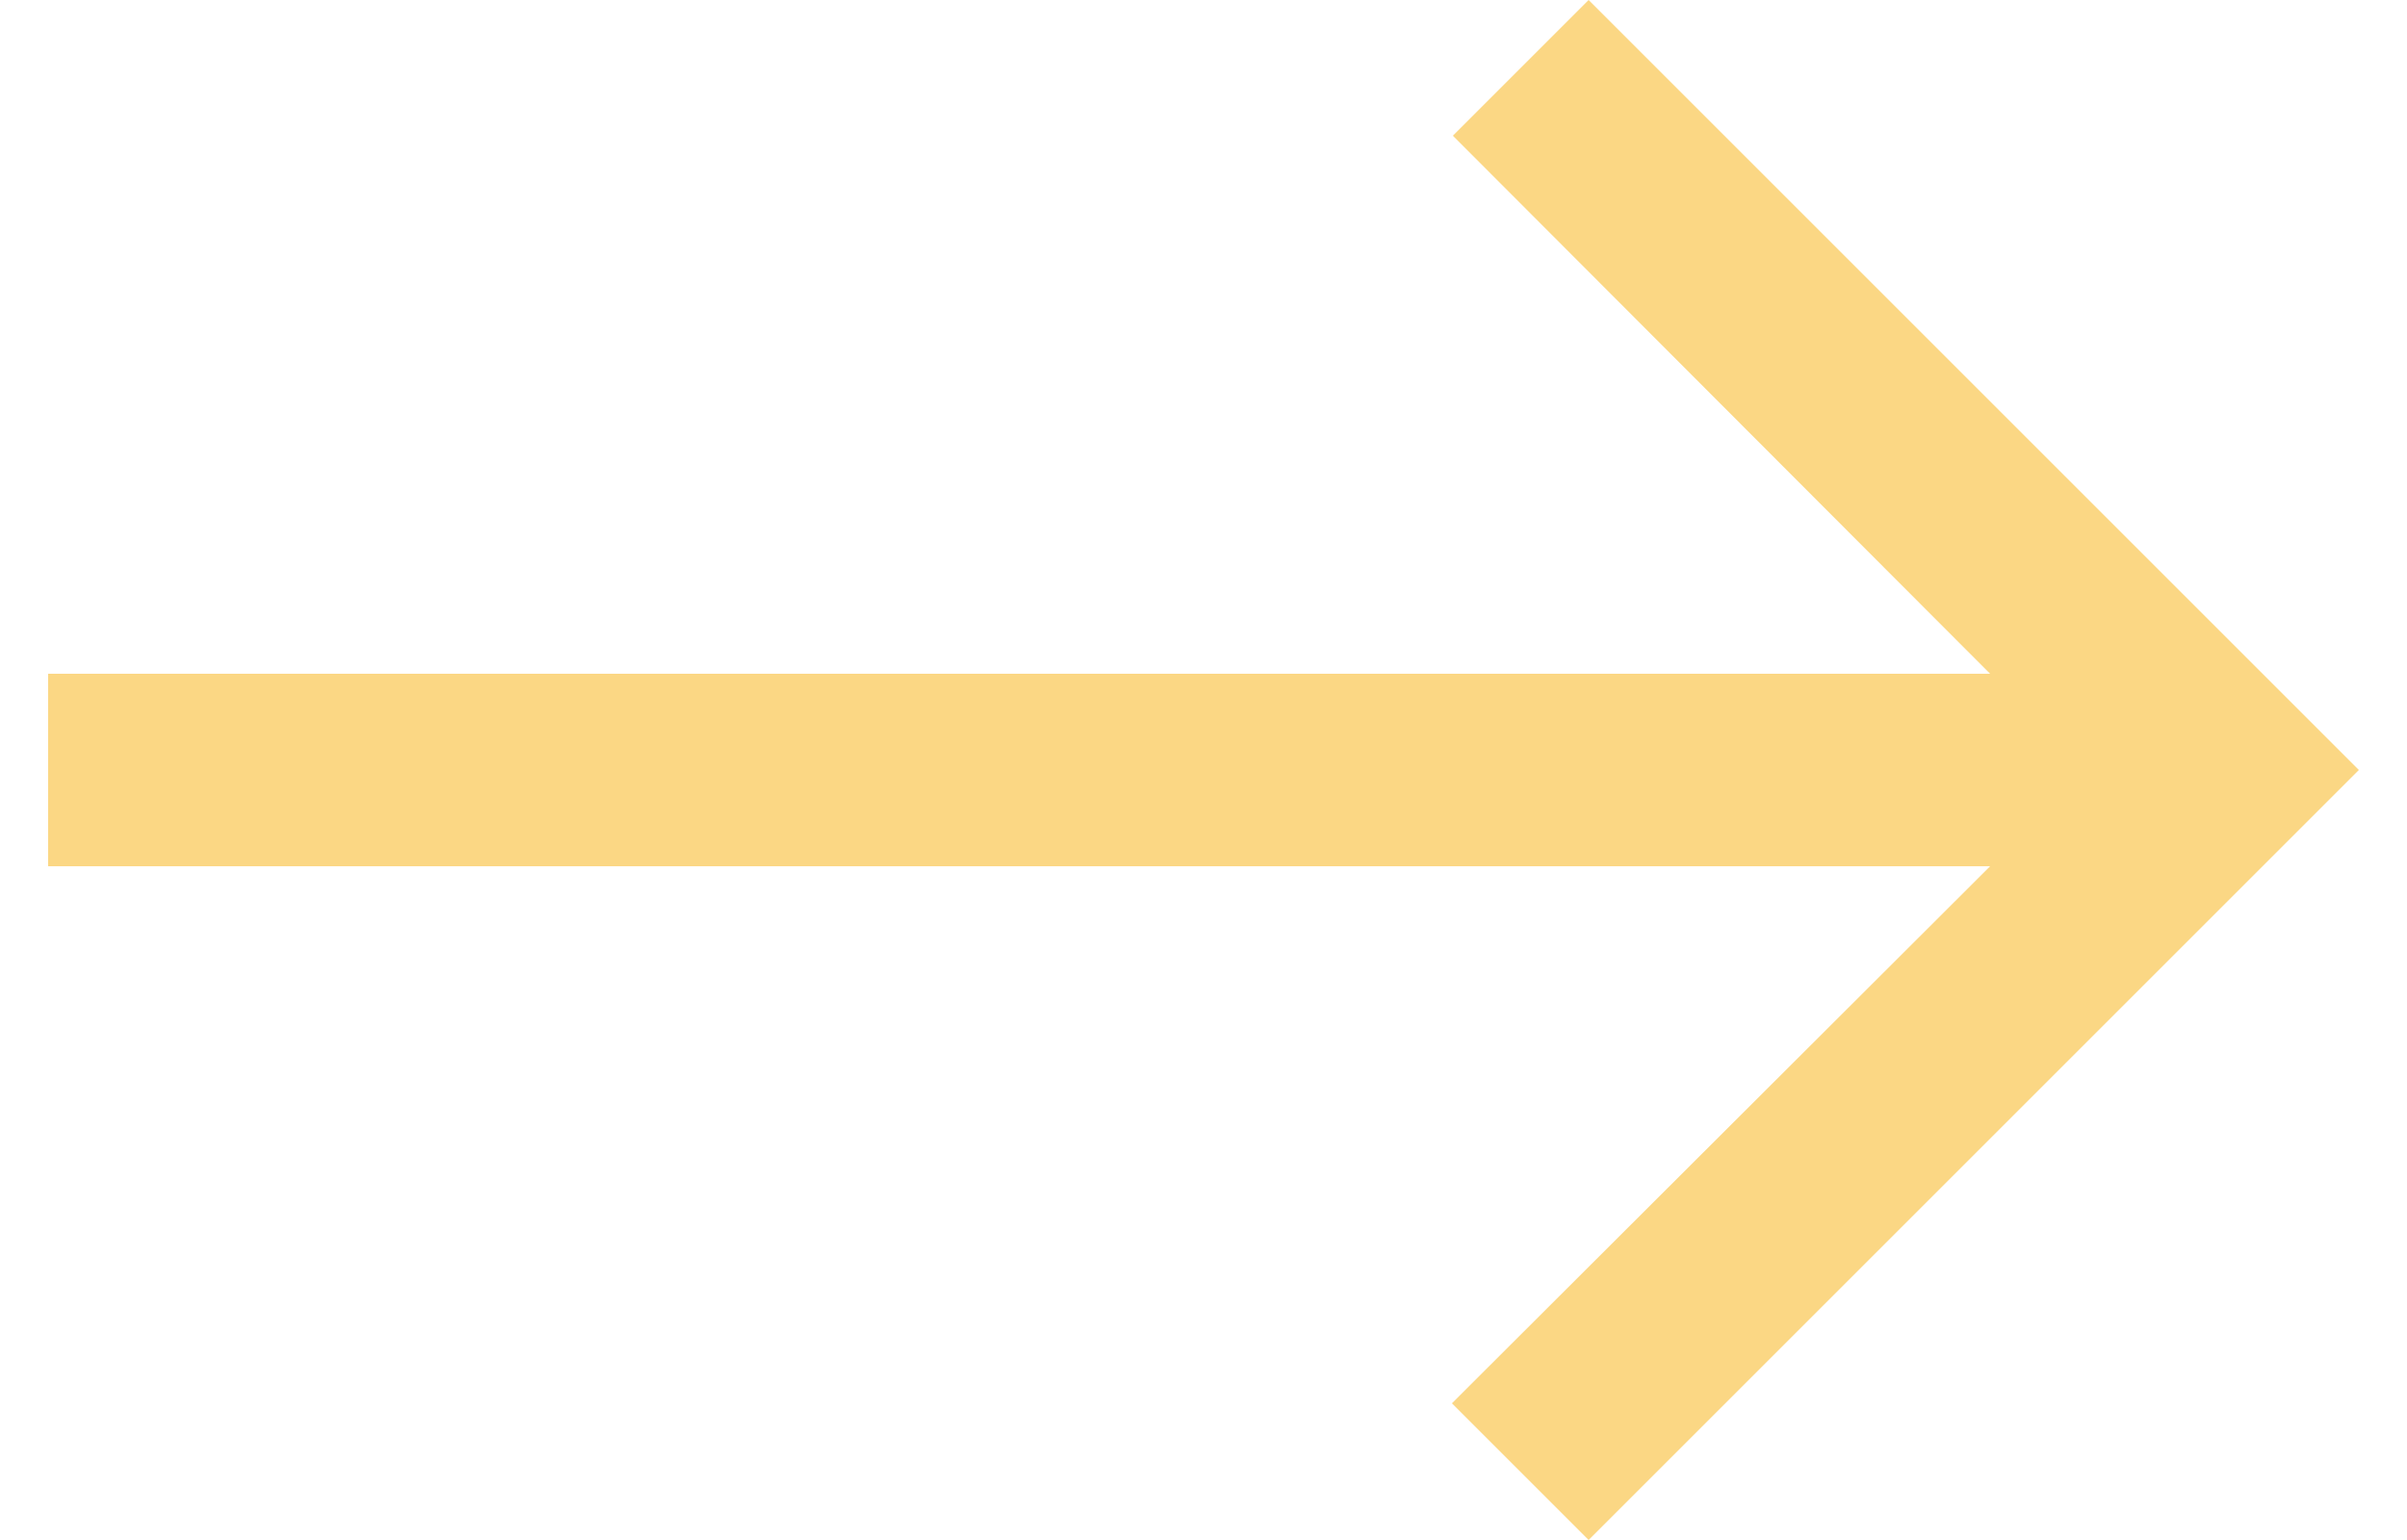
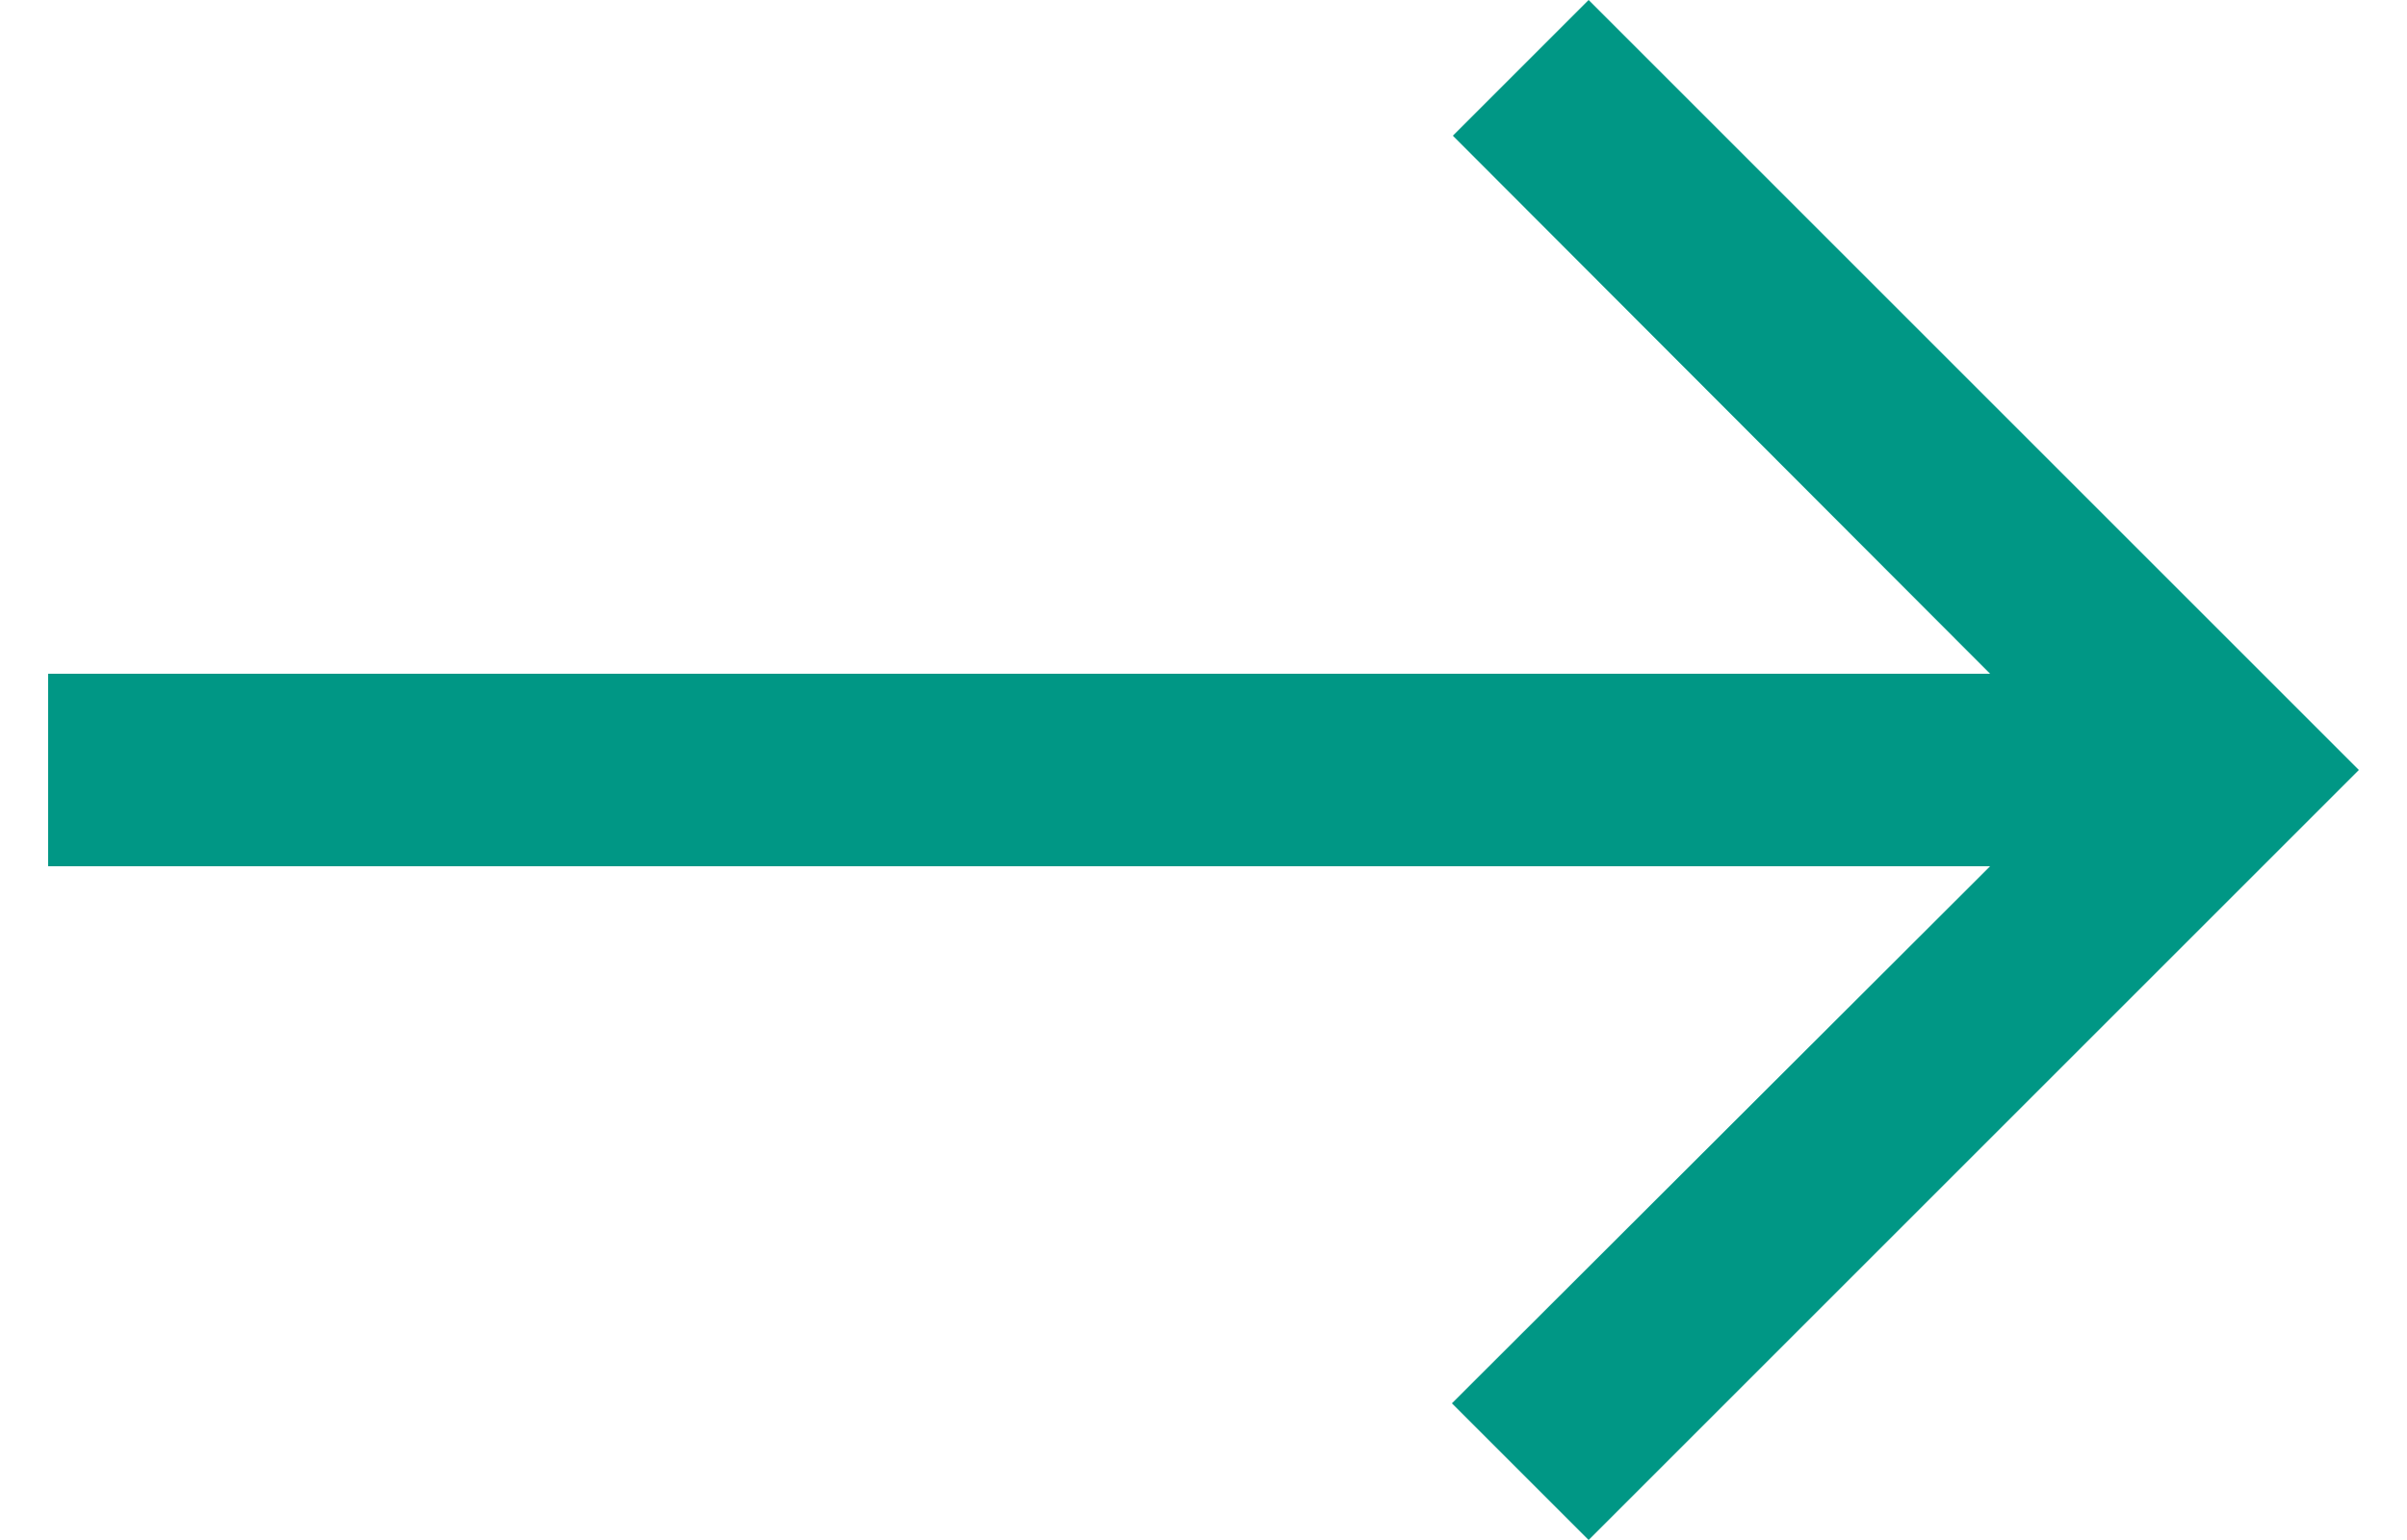
<svg xmlns="http://www.w3.org/2000/svg" width="25" height="16" viewBox="0 0 25 16" fill="none">
-   <path d="M16.5 -6.99382e-07L15.09 1.41L20.67 7L0.5 7L0.5 9L20.67 9L15.08 14.58L16.5 16L24.5 8L16.5 -6.99382e-07Z" fill="#FBD784" />
+   <path d="M16.5 -6.99382e-07L15.09 1.41L20.67 7L0.5 7L0.5 9L20.67 9L15.08 14.58L16.5 16L24.5 8L16.5 -6.99382e-07Z" fill="#009785" />
</svg>
